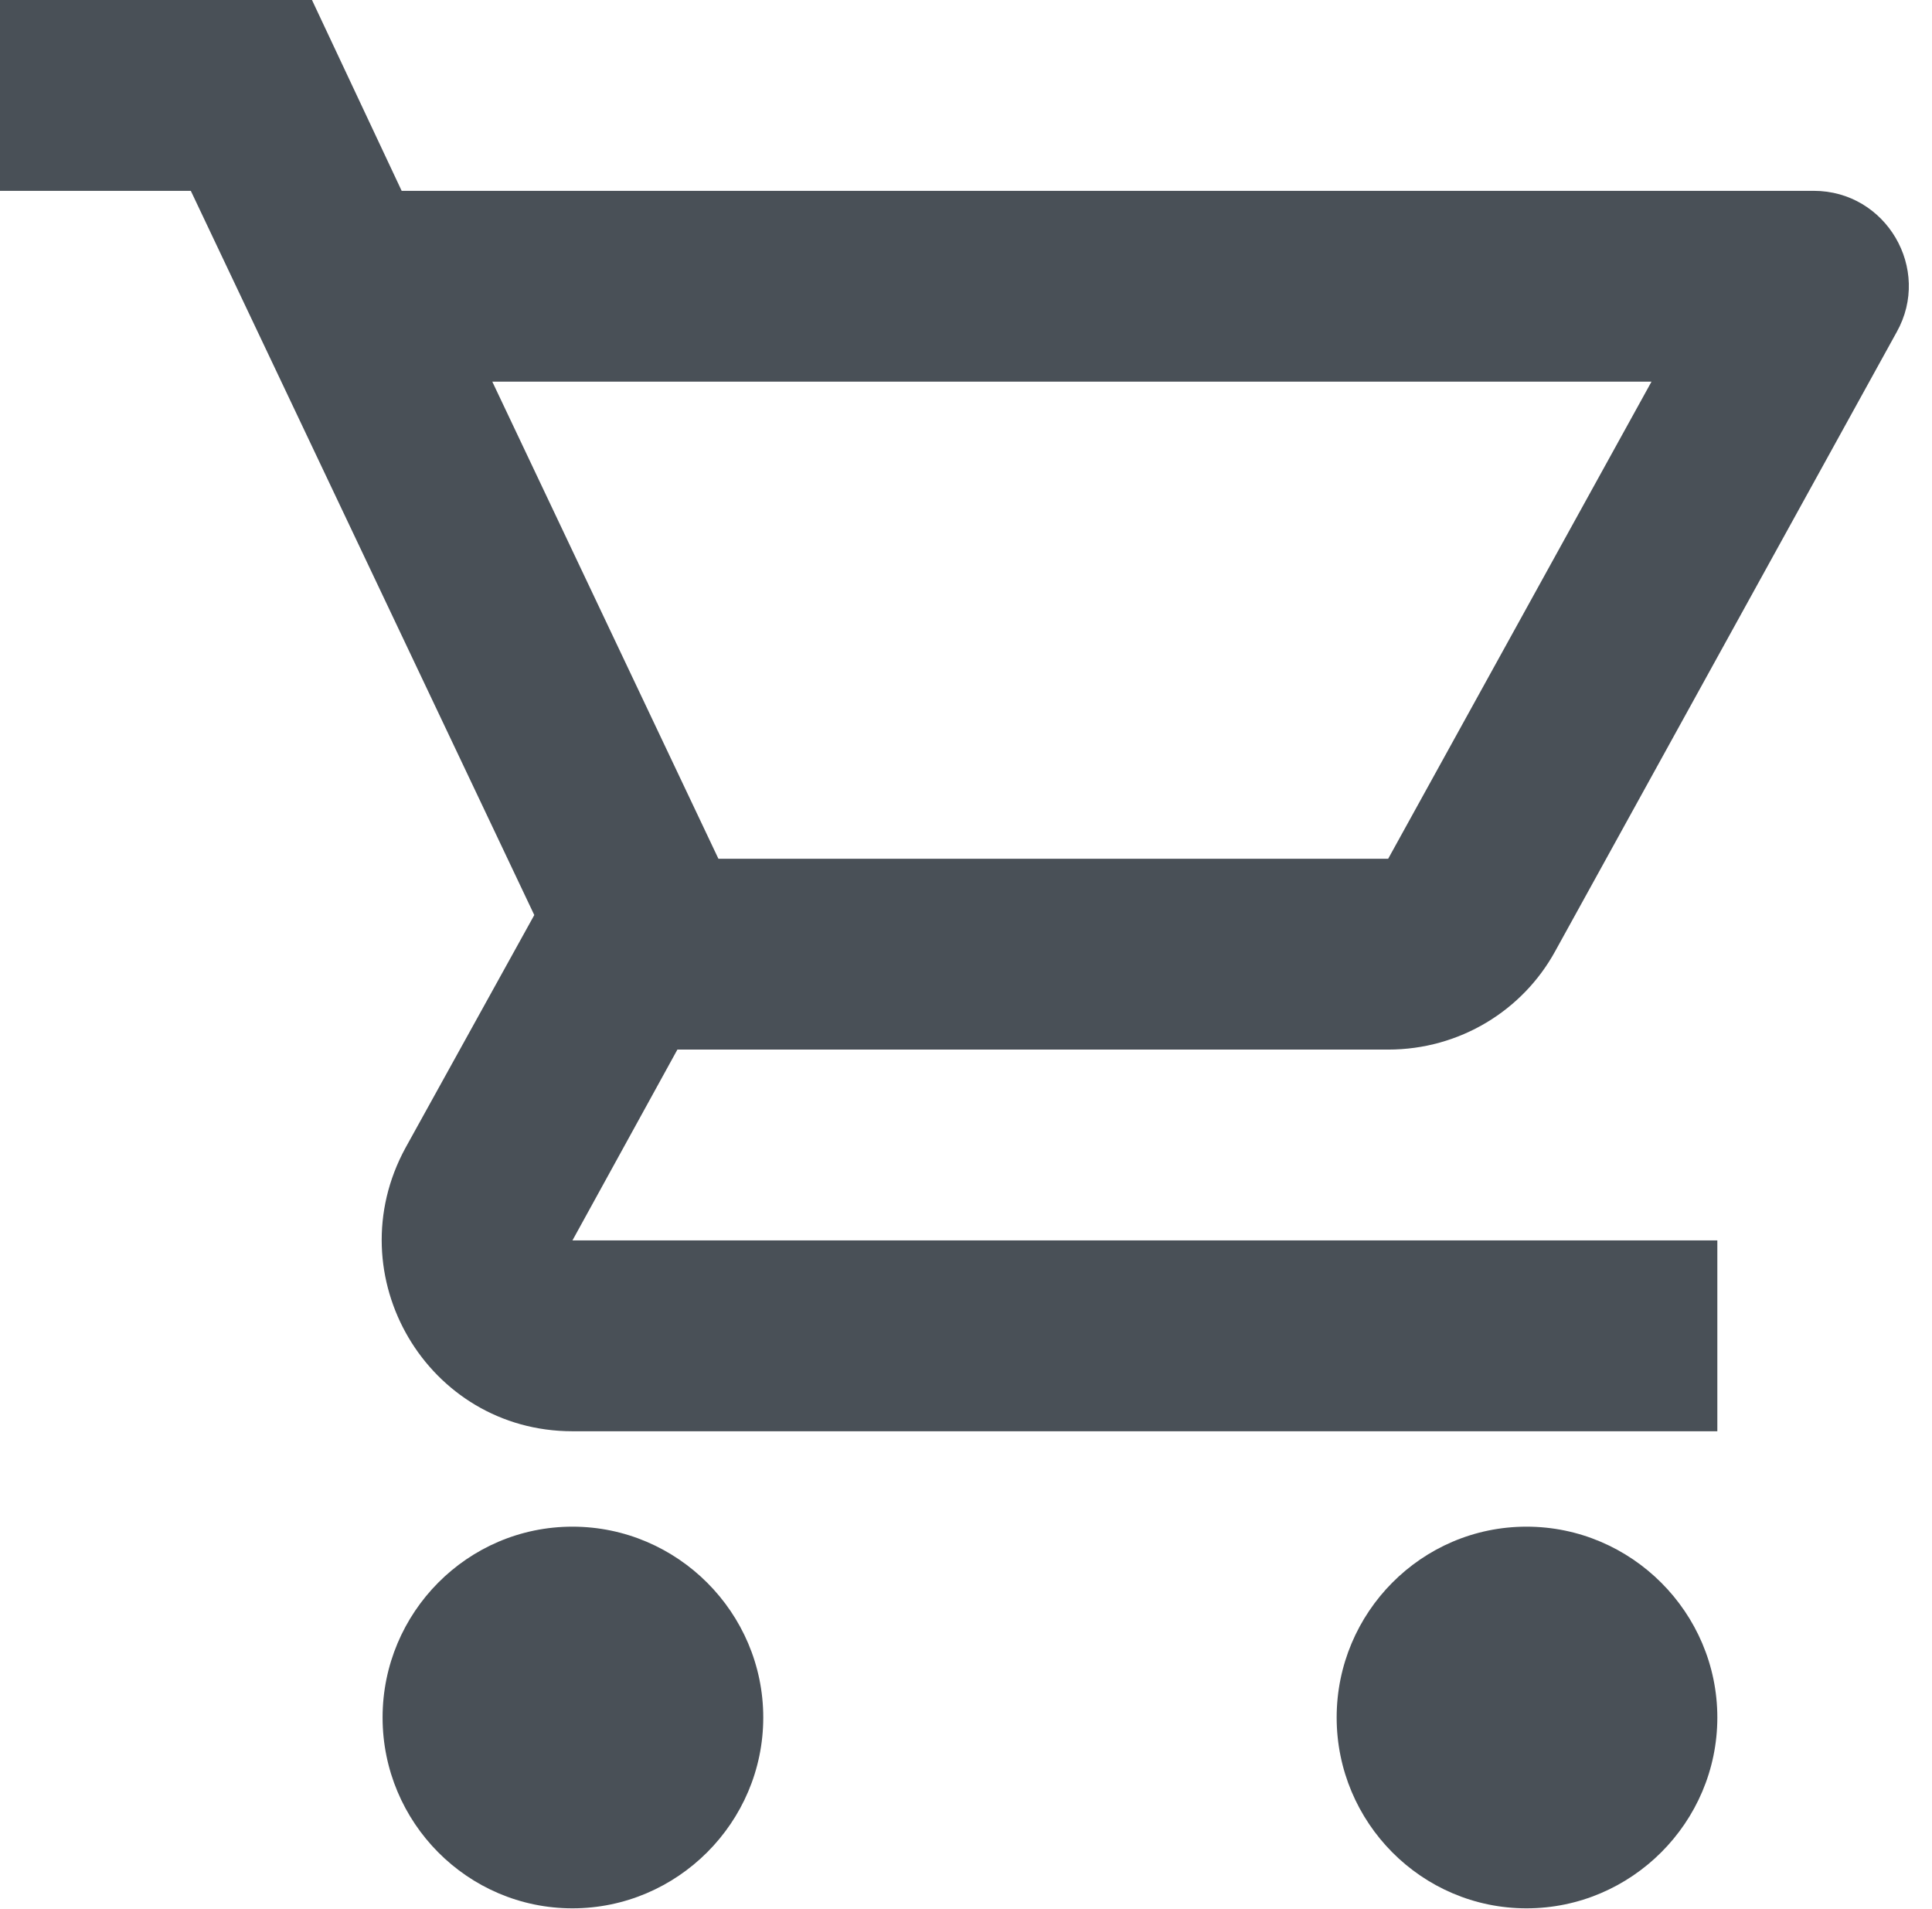
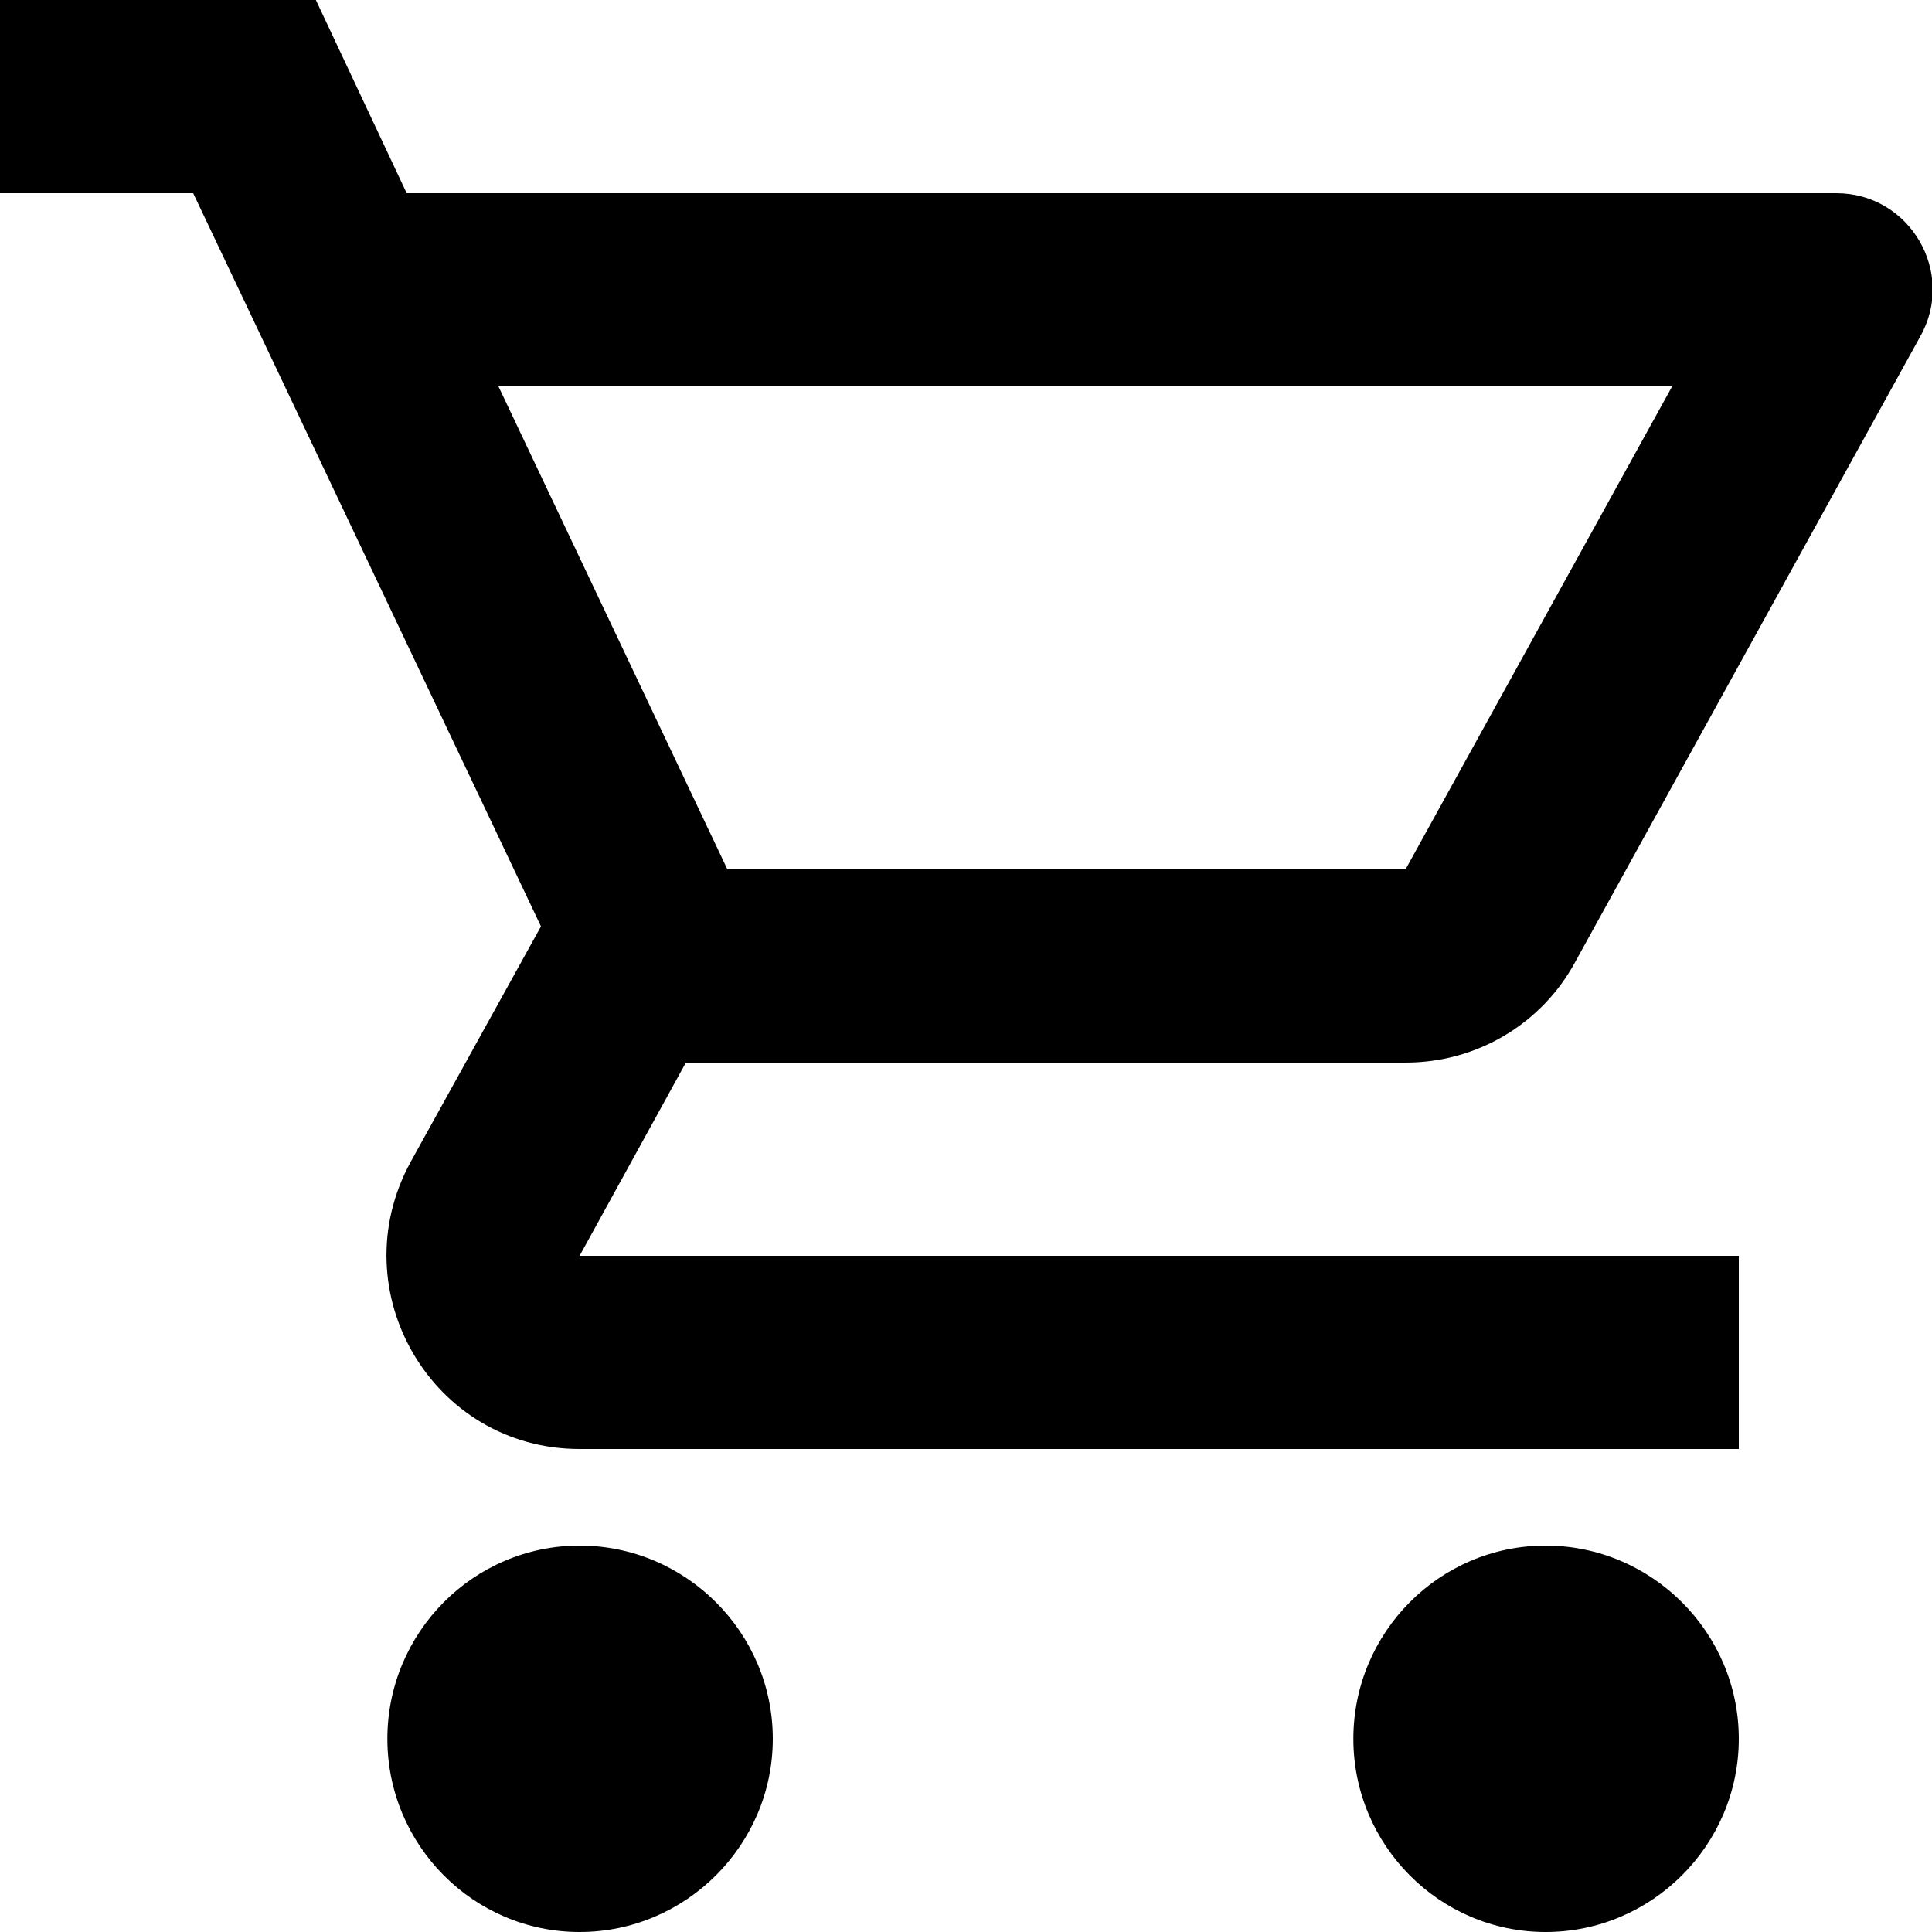
- <svg xmlns="http://www.w3.org/2000/svg" width="81" height="80" viewBox="0 0 81 80" fill="none">
-   <path d="M58.2 44C61.2 44 63.84 42.36 65.2 39.88L79.52 13.92C81 11.28 79.08 8 76.04 8H16.84L13.08 0H0V8H8L22.4 38.36L17 48.12C14.08 53.48 17.92 60 24 60H72V52H24L28.4 44H58.2ZM20.64 16H69.24L58.2 36H30.12L20.64 16ZM24 64C19.6 64 16.04 67.6 16.04 72C16.04 76.4 19.6 80 24 80C28.4 80 32 76.4 32 72C32 67.6 28.4 64 24 64ZM64 64C59.6 64 56.04 67.6 56.04 72C56.04 76.4 59.6 80 64 80C68.4 80 72 76.4 72 72C72 67.6 68.4 64 64 64Z" fill="#495057" />
+ <svg xmlns="http://www.w3.org/2000/svg" version="1.1" width="32" height="32" viewBox="0 0 32 32">
+   <path d="M23.28 17.6c1.2 0 2.256-0.656 2.8-1.648l5.728-10.384c0.592-1.056-0.176-2.368-1.392-2.368h-23.68l-1.504-3.2h-5.232v3.2h3.2l5.76 12.144-2.16 3.904c-1.168 2.144 0.368 4.752 2.8 4.752h19.2v-3.2h-19.2l1.76-3.2h11.92zM8.256 6.4h19.44l-4.416 8h-11.232l-3.792-8zM9.6 25.6c-1.76 0-3.184 1.44-3.184 3.2s1.424 3.2 3.184 3.2c1.76 0 3.2-1.44 3.2-3.2s-1.44-3.2-3.2-3.2zM25.6 25.6c-1.76 0-3.184 1.44-3.184 3.2s1.424 3.2 3.184 3.2c1.76 0 3.2-1.44 3.2-3.2s-1.44-3.2-3.2-3.2z" />
</svg>
